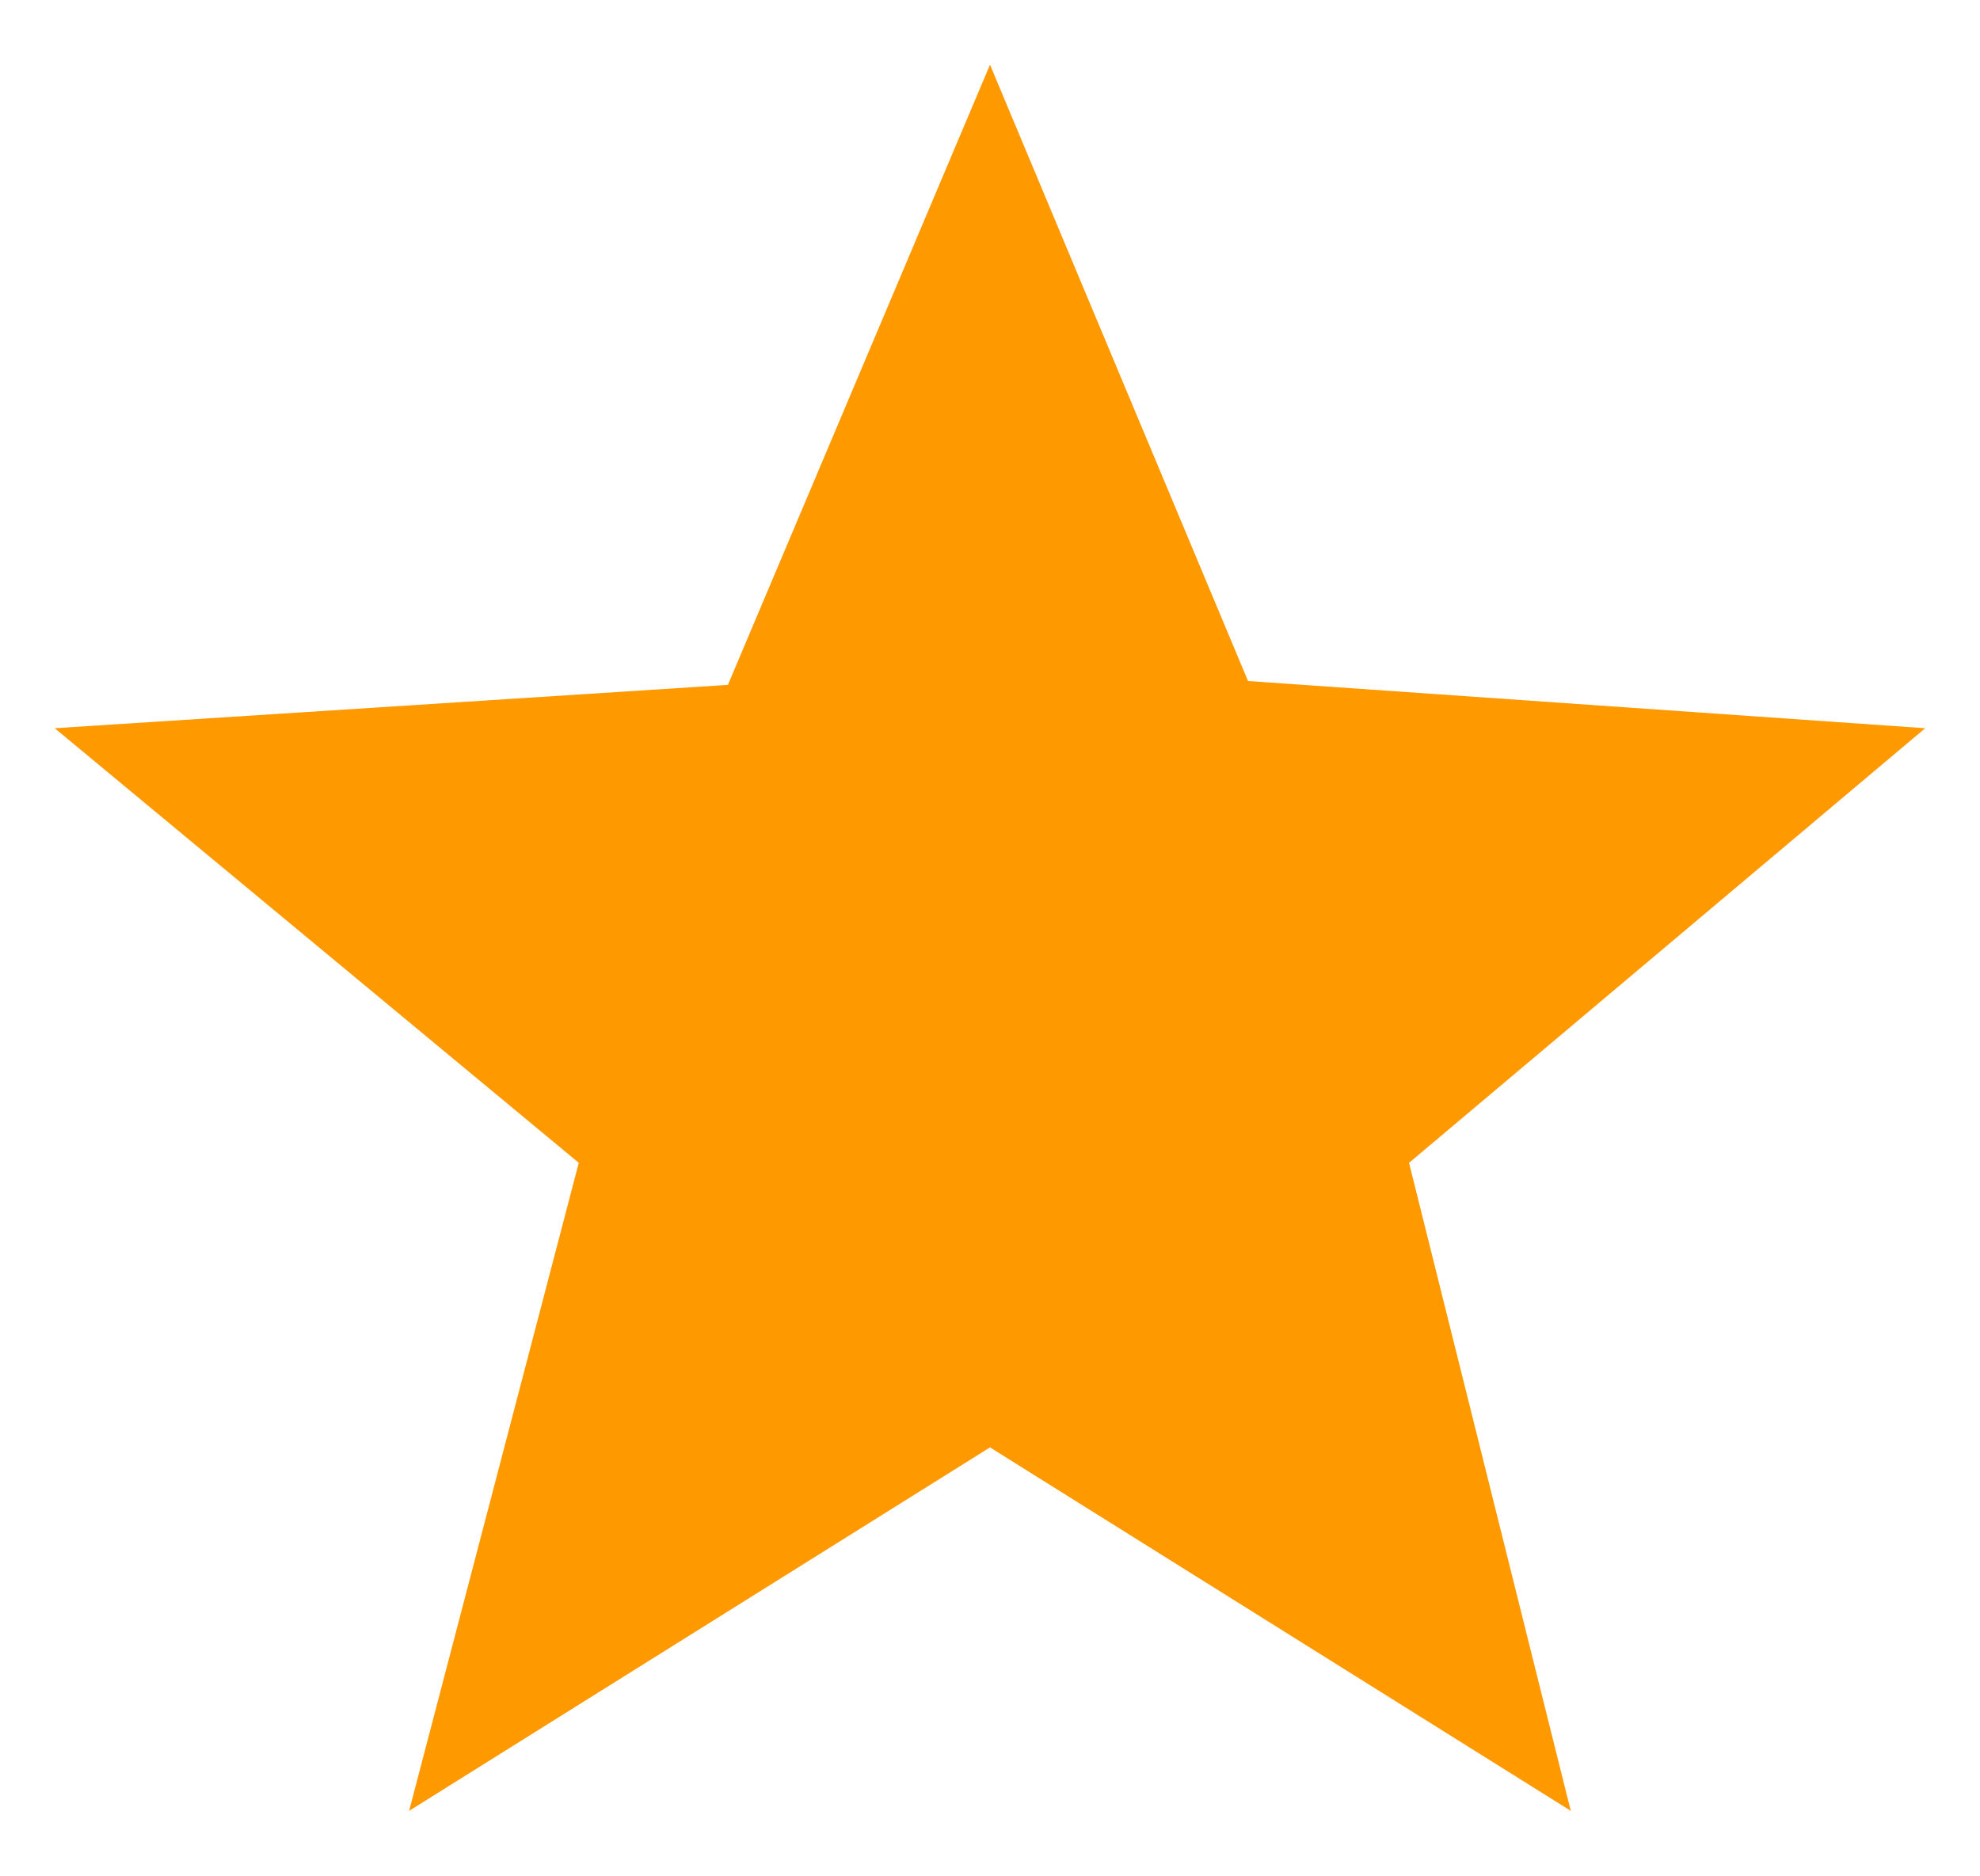
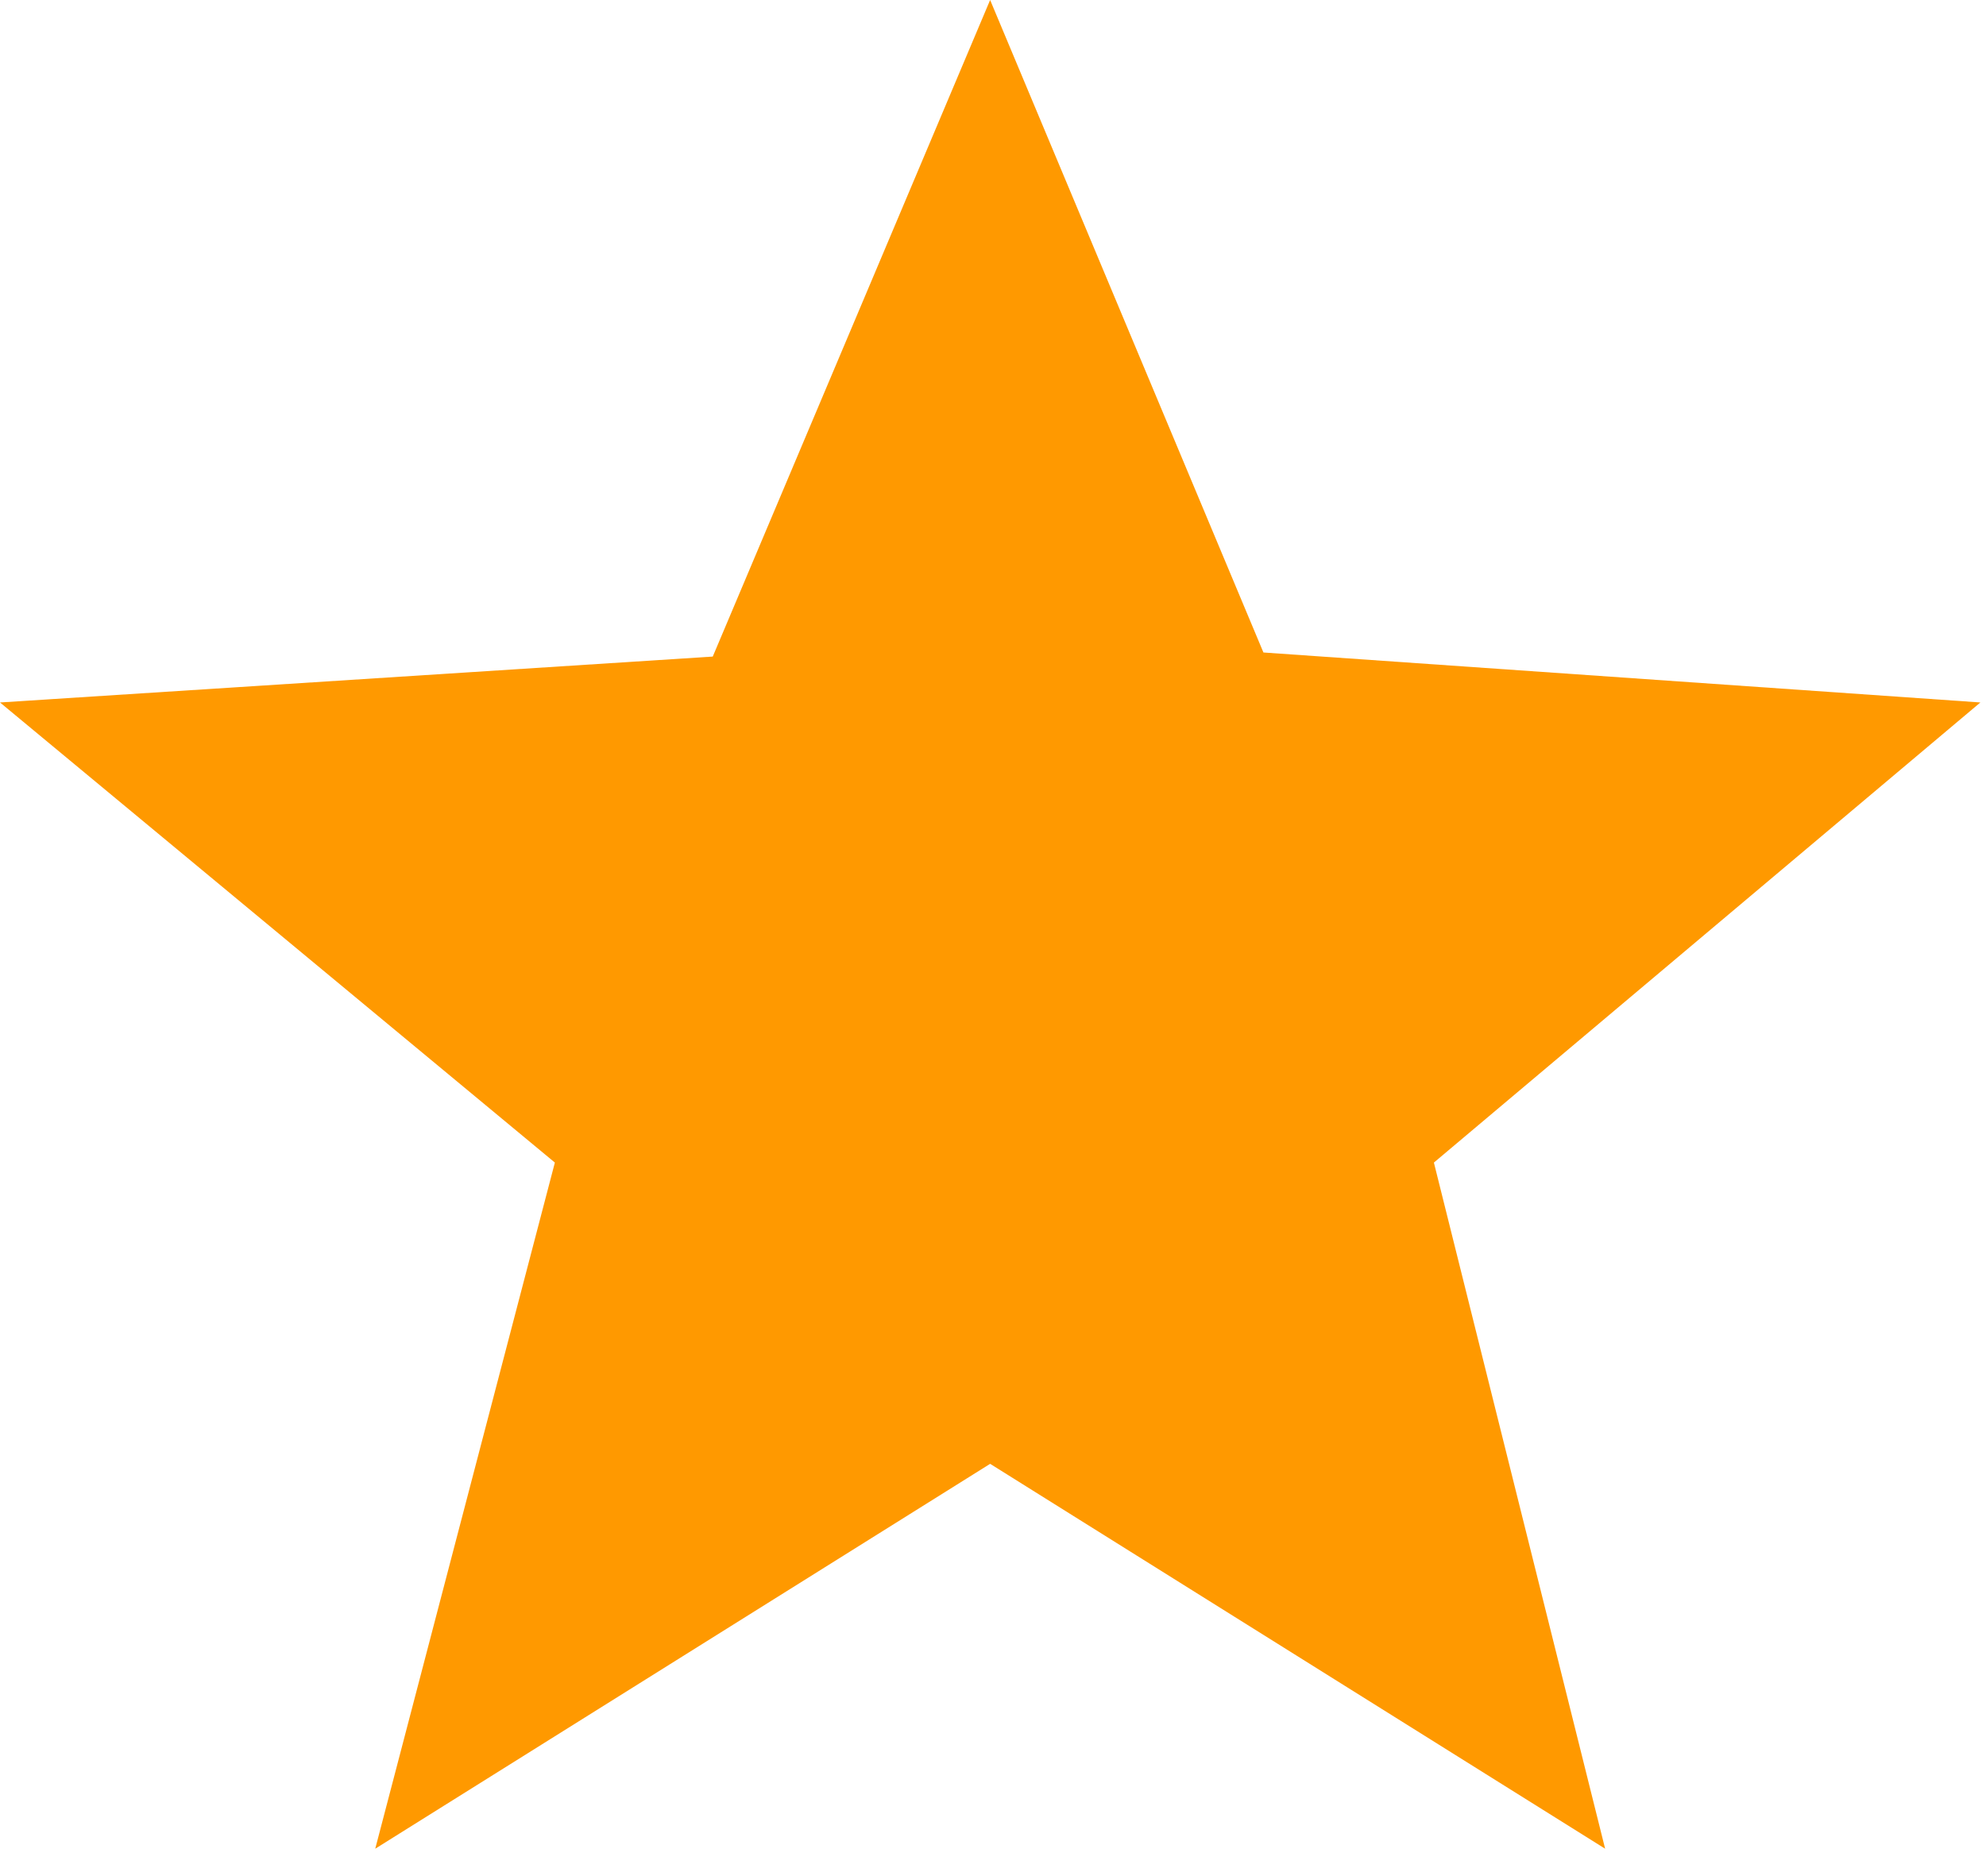
- <svg xmlns="http://www.w3.org/2000/svg" width="19" height="18" viewBox="0 0 19 18" fill="none">
-   <path d="M9.5 0.621L11.976 6.536L18.474 6.989L13.521 11.16L15.073 17.379L9.5 13.891L3.926 17.379L5.554 11.16L0.525 6.989L6.985 6.573L9.5 0.621Z" fill="#FF9900" />
+ <svg xmlns="http://www.w3.org/2000/svg" width="18" height="17" viewBox="0 0 18 17" fill="none">
+   <path d="M8.974 0L11.451 5.915L17.949 6.368L12.996 10.539L14.548 16.759L8.974 13.27L3.401 16.759L5.029 10.539L0 6.368L6.46 5.952L8.974 0Z" fill="#FF9900" />
</svg>
